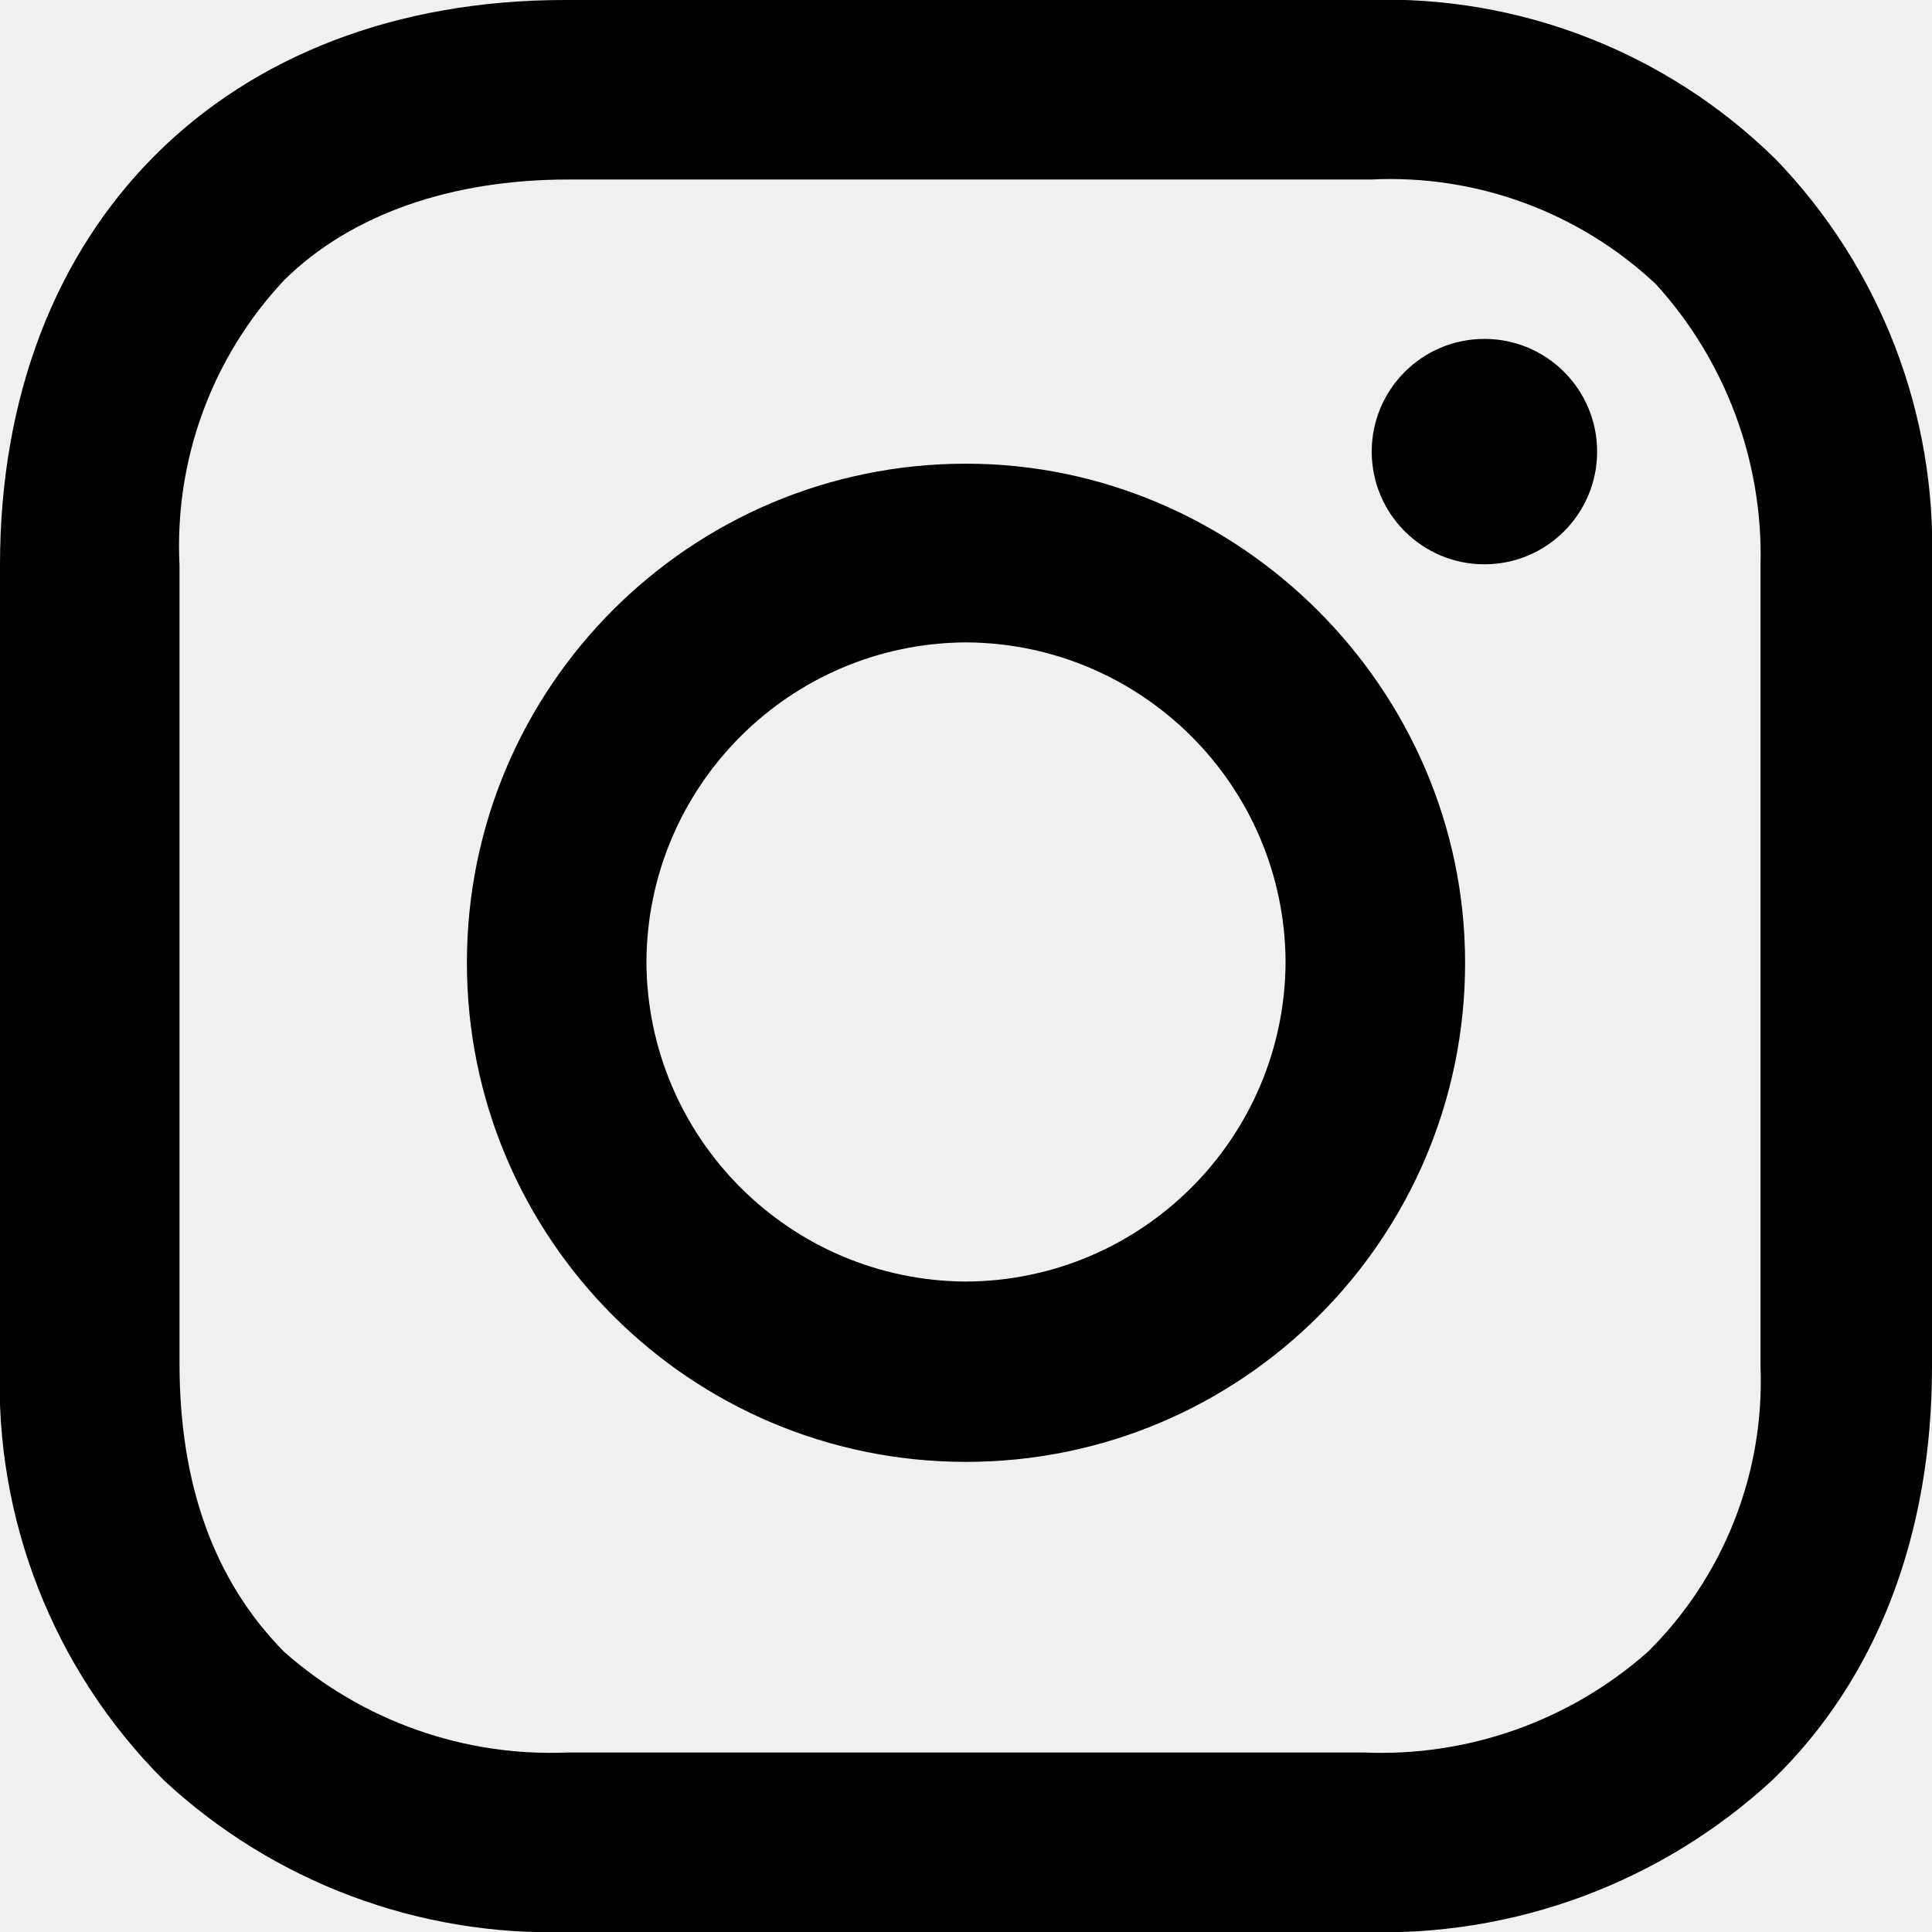
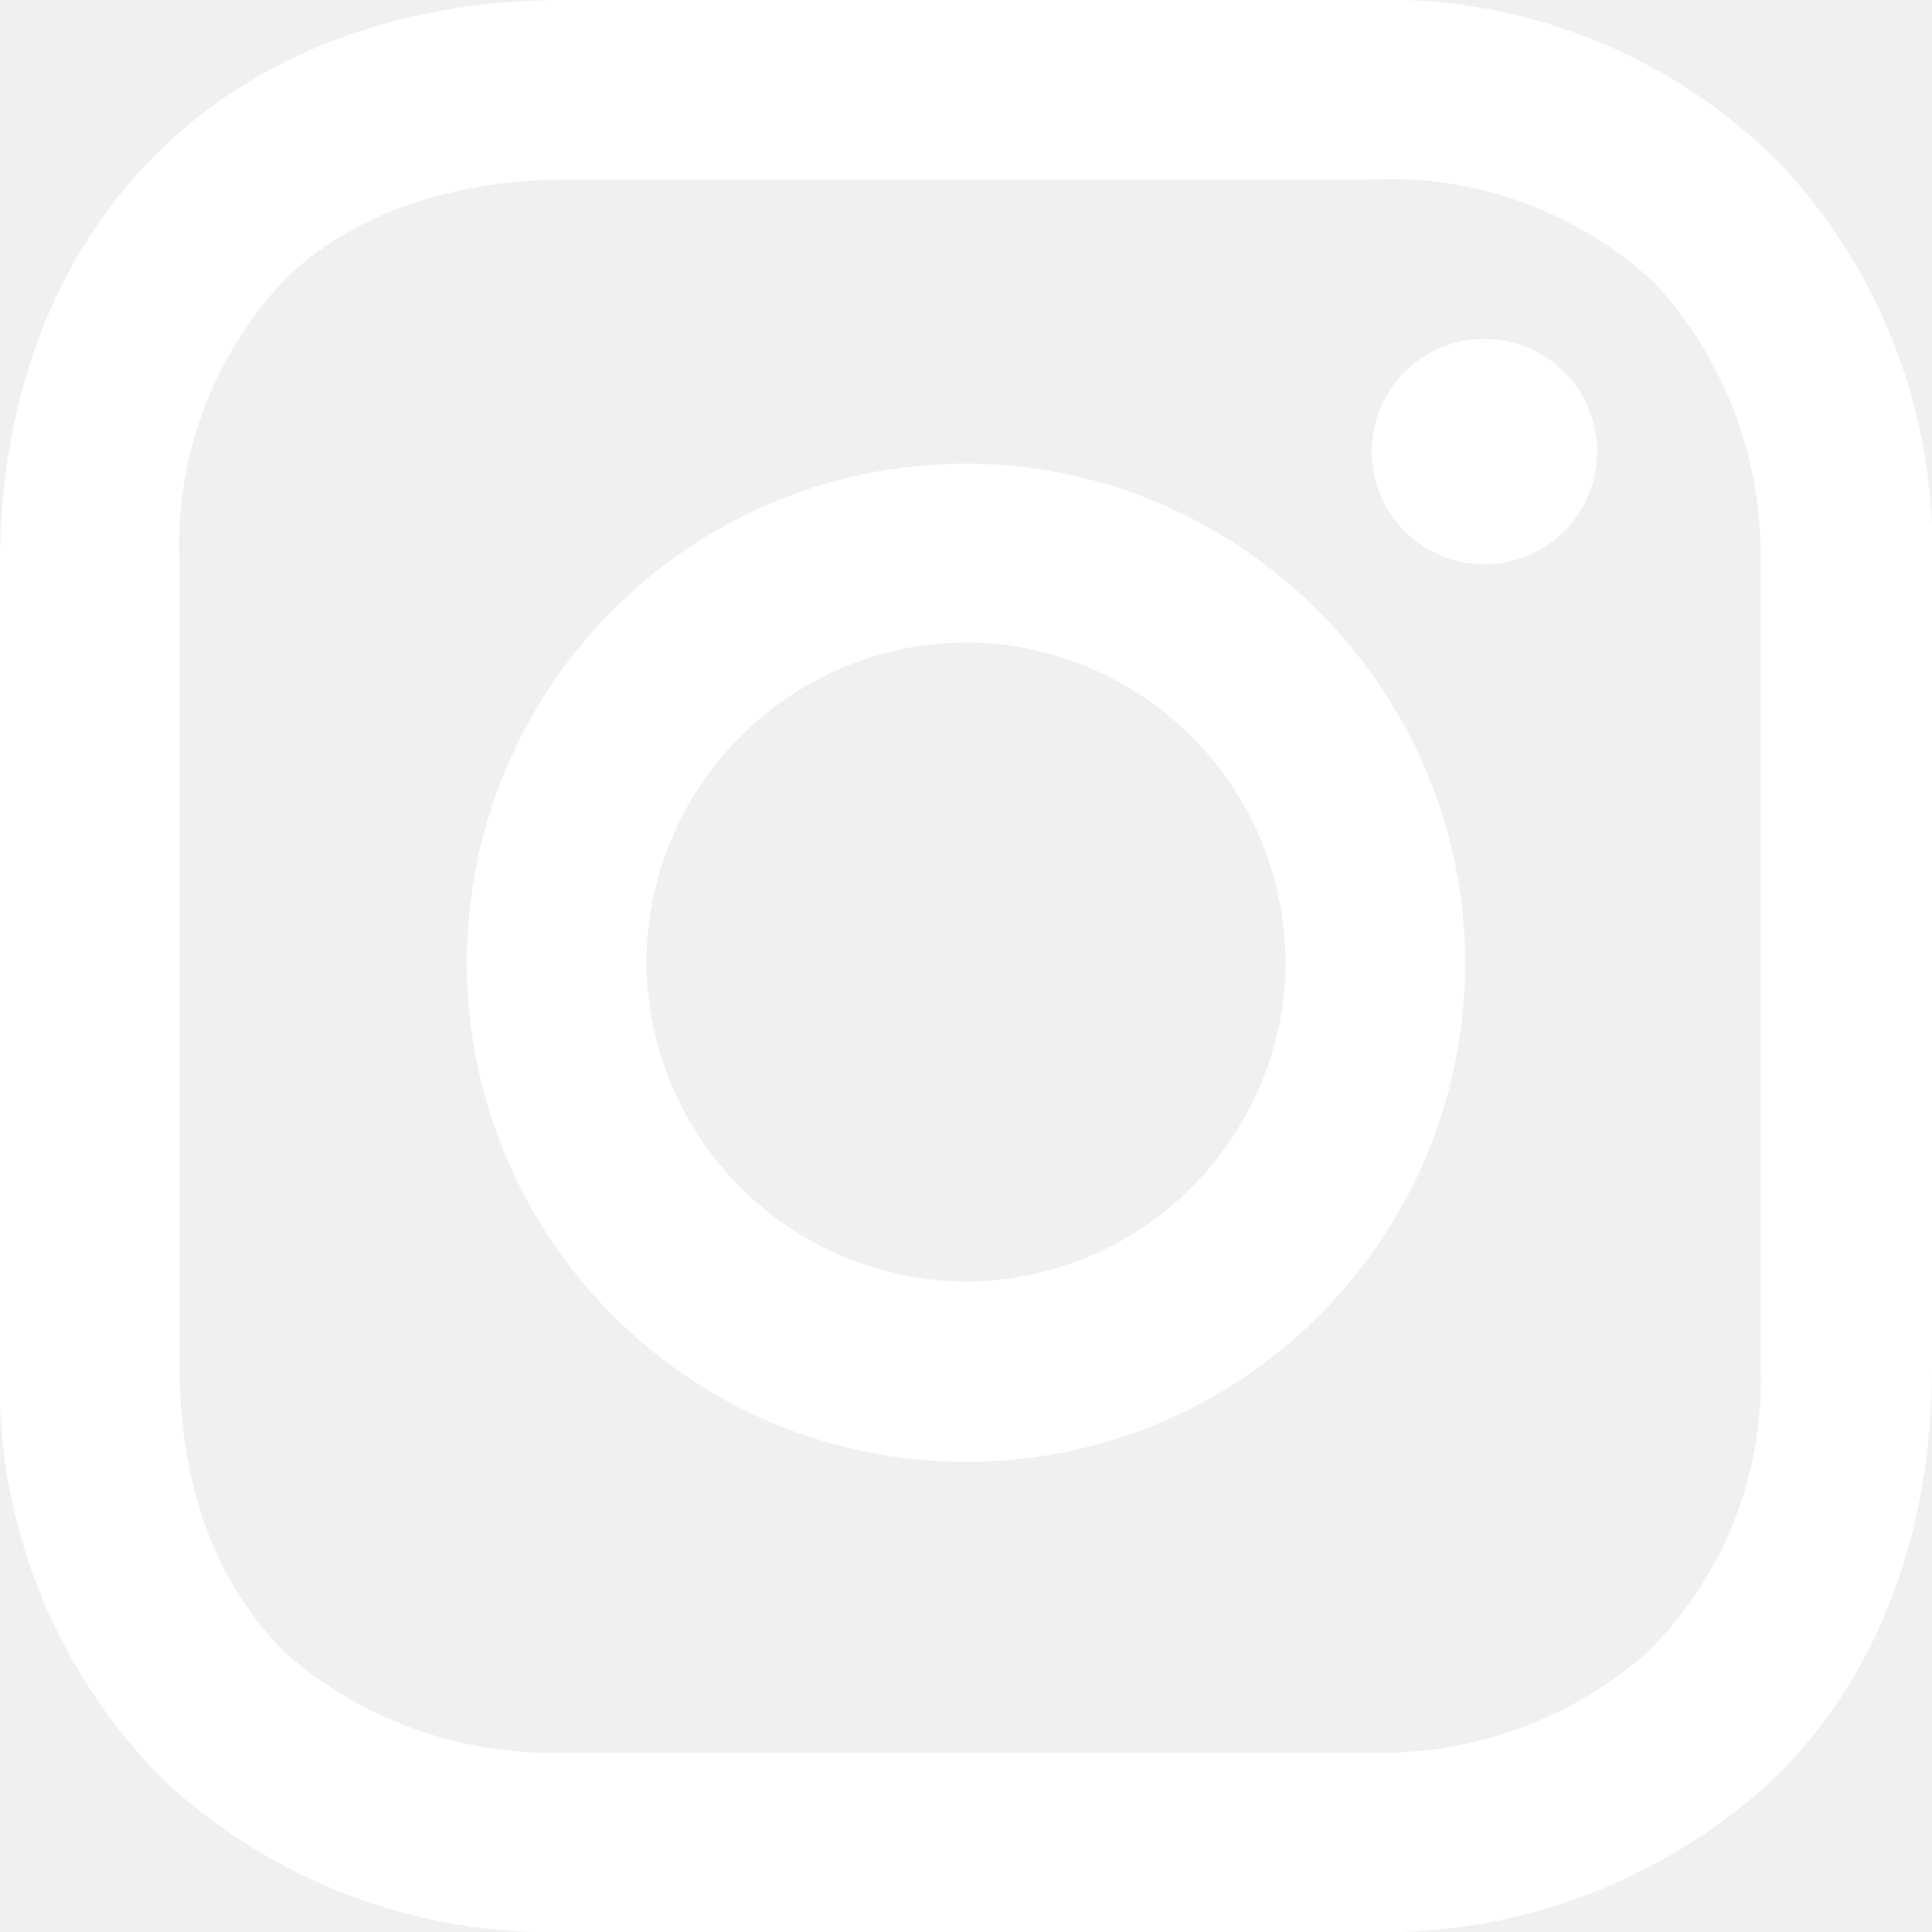
- <svg xmlns="http://www.w3.org/2000/svg" width="24" height="24" viewBox="0 0 24 24" fill="#000">
+ <svg xmlns="http://www.w3.org/2000/svg" width="24" height="24" viewBox="0 0 24 24" fill="#fff">
  <path d="M16.98 0a6.9 6.9 0 0 1 5.08 1.98A6.94 6.94 0 0 1 24 7.02v9.96c0 2.08-.68 3.87-1.98 5.13A7.14 7.14 0 0 1 16.94 24H7.06a7.06 7.06 0 0 1-5.03-1.89A6.96 6.96 0 0 1 0 16.94V7.02C0 2.8 2.8 0 7.02 0h9.96zm.05 2.23H7.06c-1.45 0-2.7.43-3.53 1.25a4.82 4.82 0 0 0-1.3 3.54v9.92c0 1.5.43 2.7 1.3 3.58a5 5 0 0 0 3.53 1.25h9.88a5 5 0 0 0 3.53-1.25 4.73 4.73 0 0 0 1.4-3.54V7.02a5 5 0 0 0-1.3-3.49 4.82 4.82 0 0 0-3.54-1.3zM12 5.76c3.39 0 6.2 2.8 6.2 6.2a6.2 6.2 0 0 1-12.4 0 6.2 6.2 0 0 1 6.2-6.2zm0 2.22a3.99 3.99 0 0 0-3.97 3.97A3.99 3.99 0 0 0 12 15.92a3.99 3.99 0 0 0 3.97-3.97A3.99 3.99 0 0 0 12 7.98zm6.44-3.77a1.4 1.4 0 1 1 0 2.8 1.4 1.4 0 0 1 0-2.8z" />
</svg>
